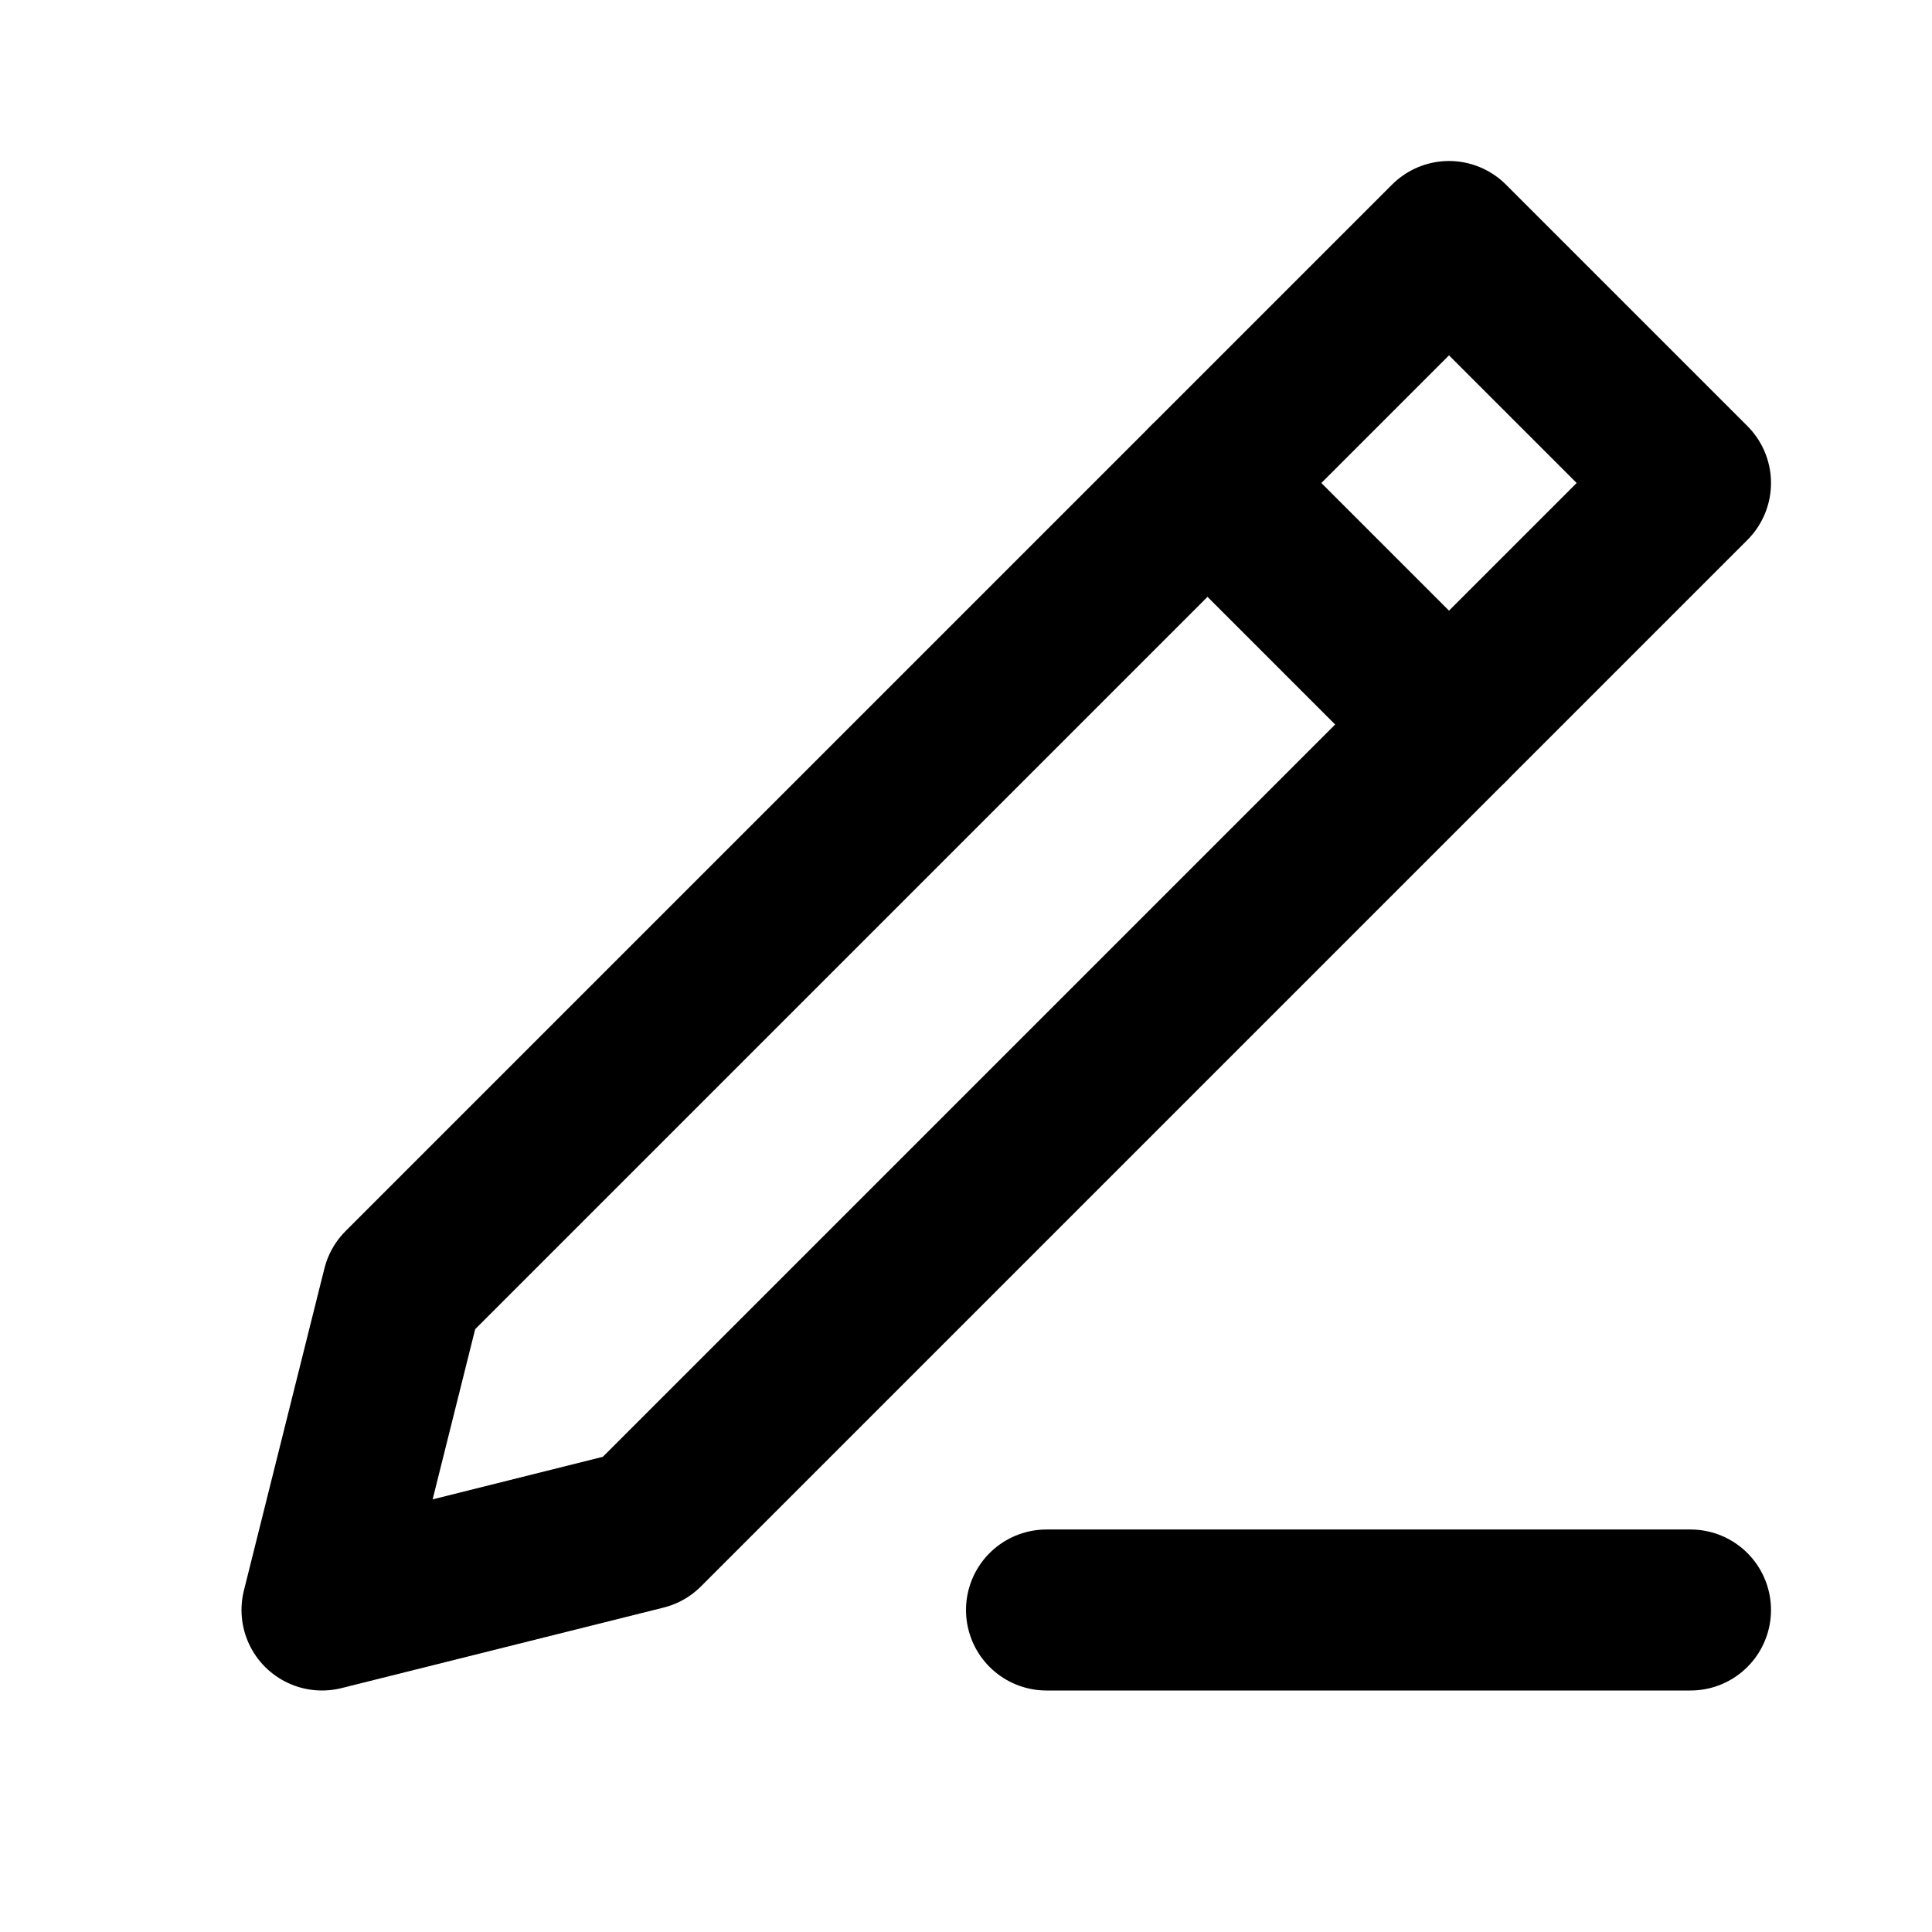
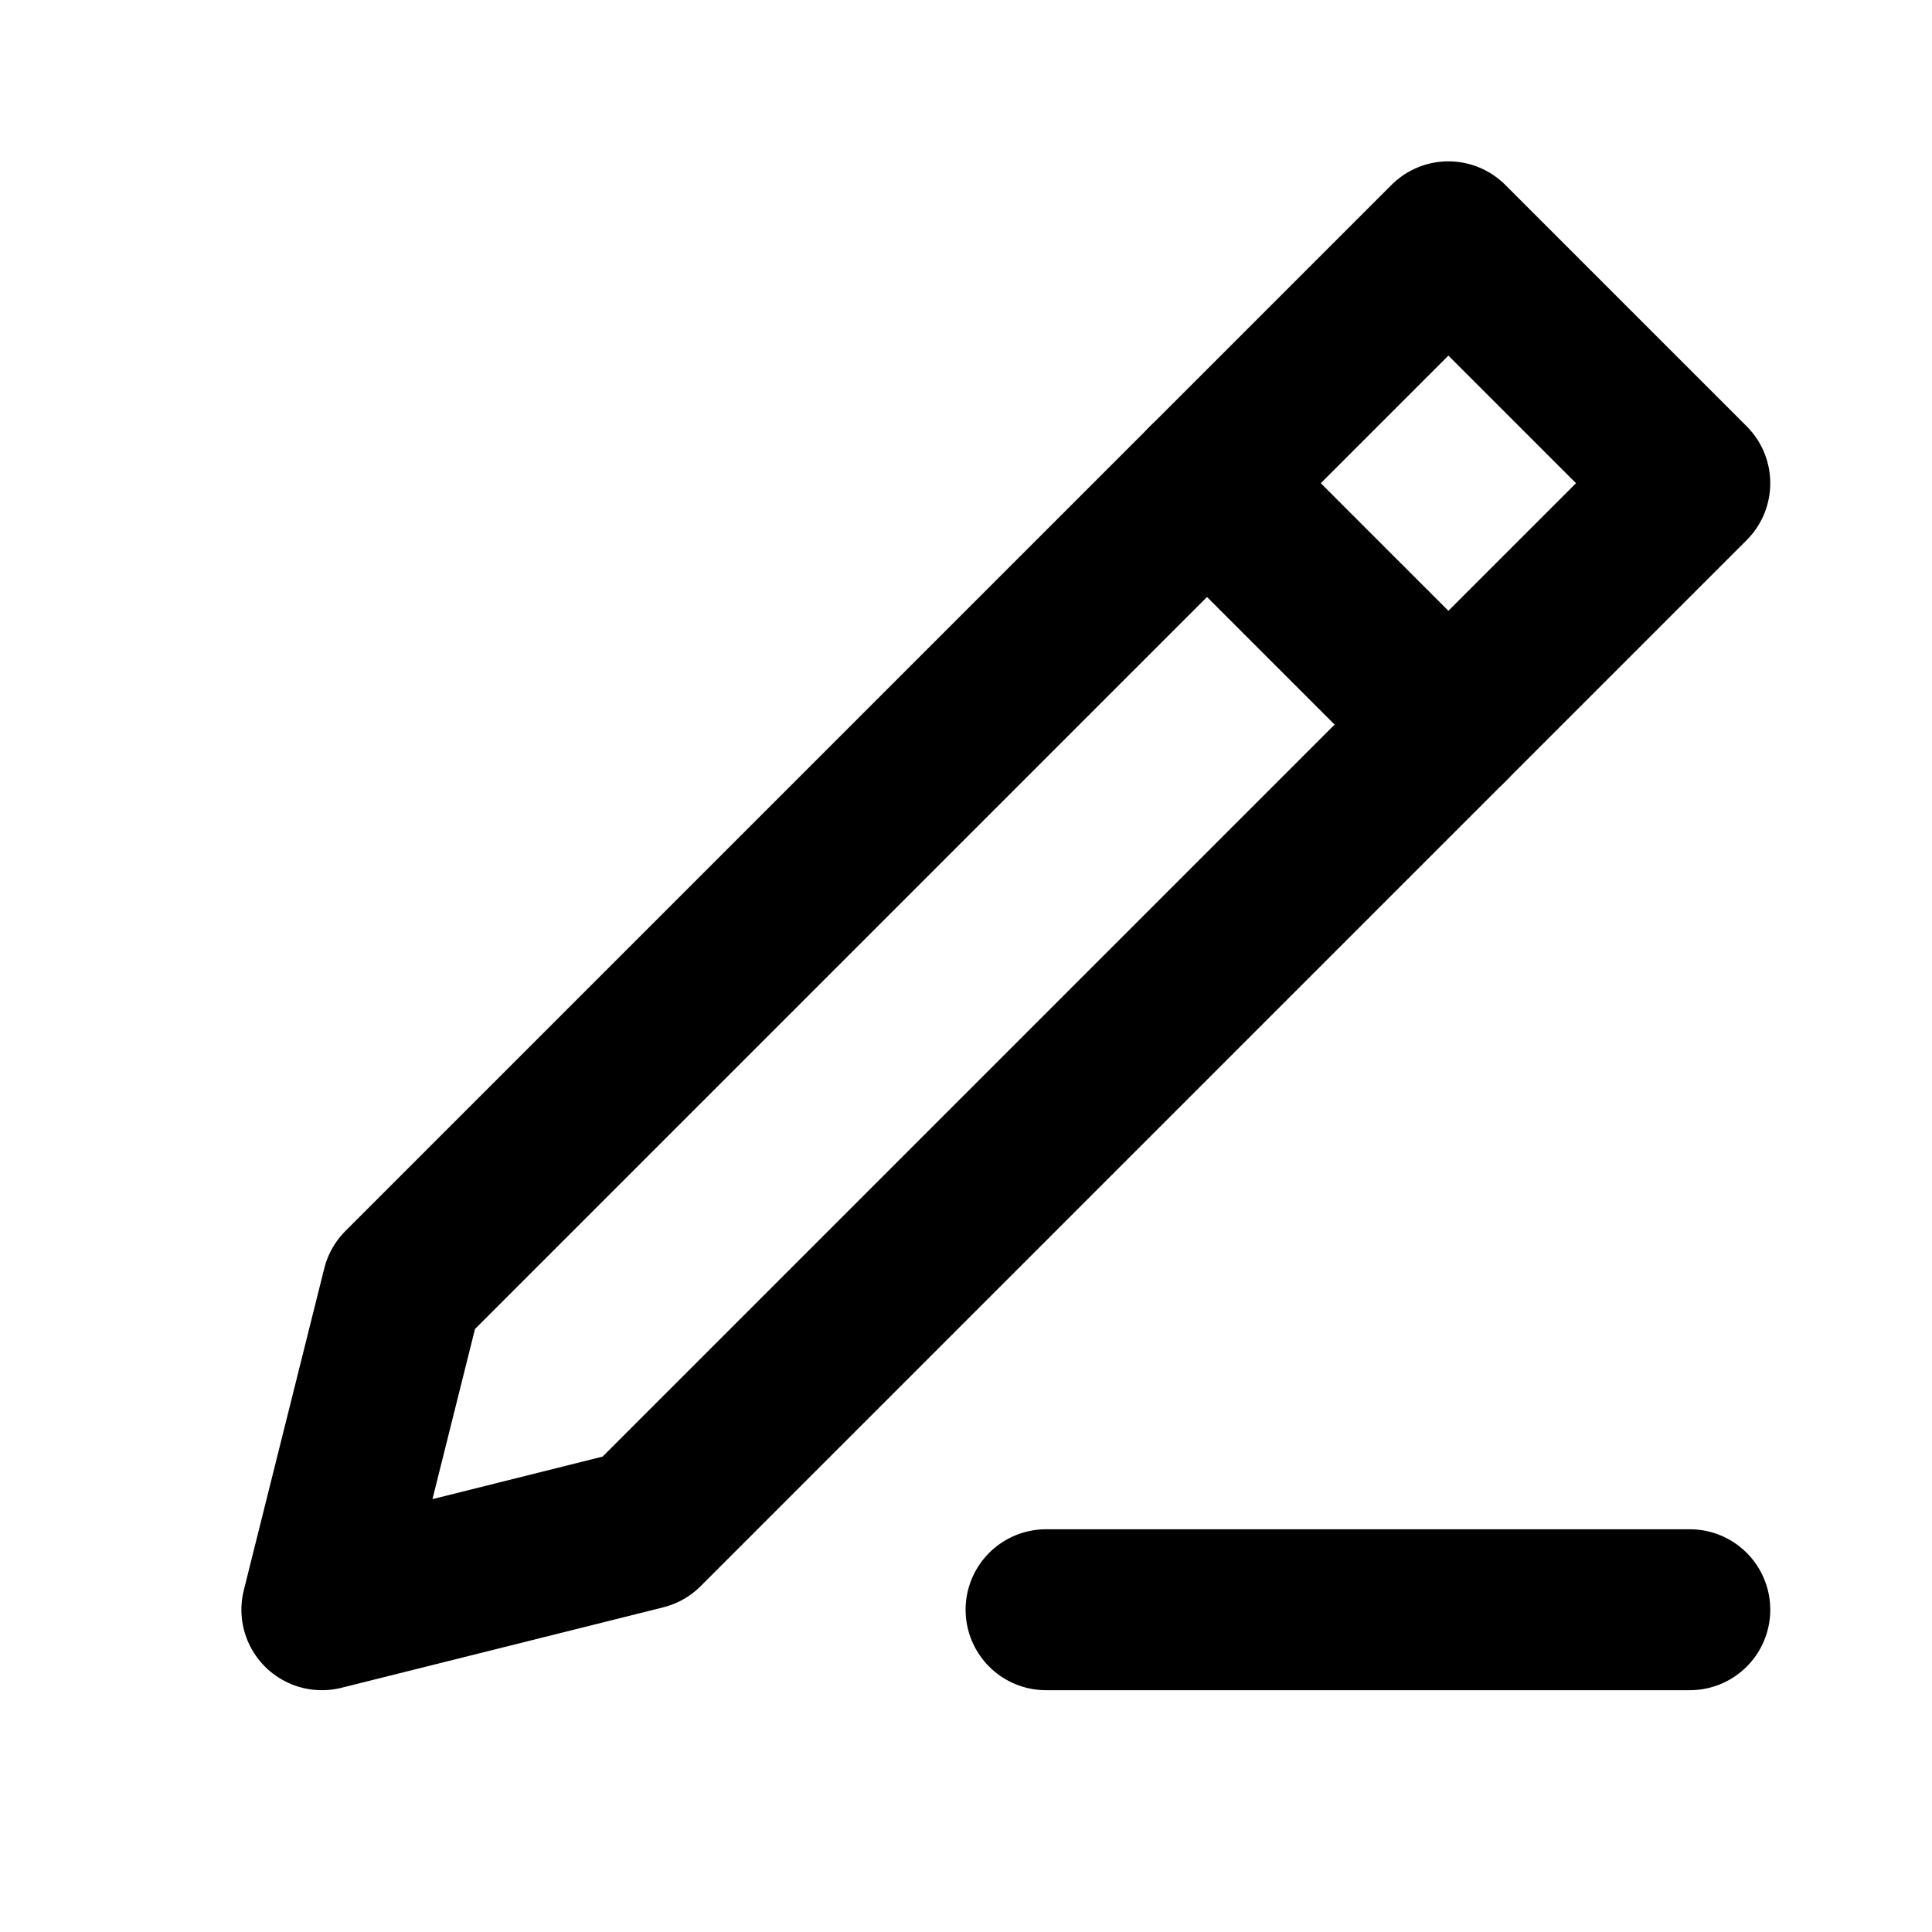
- <svg xmlns="http://www.w3.org/2000/svg" id="General_Edit" data-name="General / Edit" width="24" height="24" viewBox="0 0 24 24">
+ <svg xmlns="http://www.w3.org/2000/svg" id="General_Edit" data-name="General / Edit" width="24" height="24" viewBox="0 0 24.01 24">
  <g id="Icon_Frame">
    <path id="Base" d="M0,0H24V24H0Z" fill="none" />
    <path id="Vector_40" d="M0,17l1-4L14,0l3,3L4,16Z" transform="translate(4 3)" fill="none" stroke="currentColor" stroke-linecap="round" stroke-linejoin="round" stroke-width="2" />
    <path id="Vector_41" d="M0,0,3,3" transform="translate(15 6)" fill="none" stroke="currentColor" stroke-linecap="round" stroke-linejoin="round" stroke-width="2" />
    <path id="Vector_42" d="M0,0H8" transform="translate(13 20)" fill="none" stroke="currentColor" stroke-linecap="round" stroke-linejoin="round" stroke-width="2" />
  </g>
</svg>
